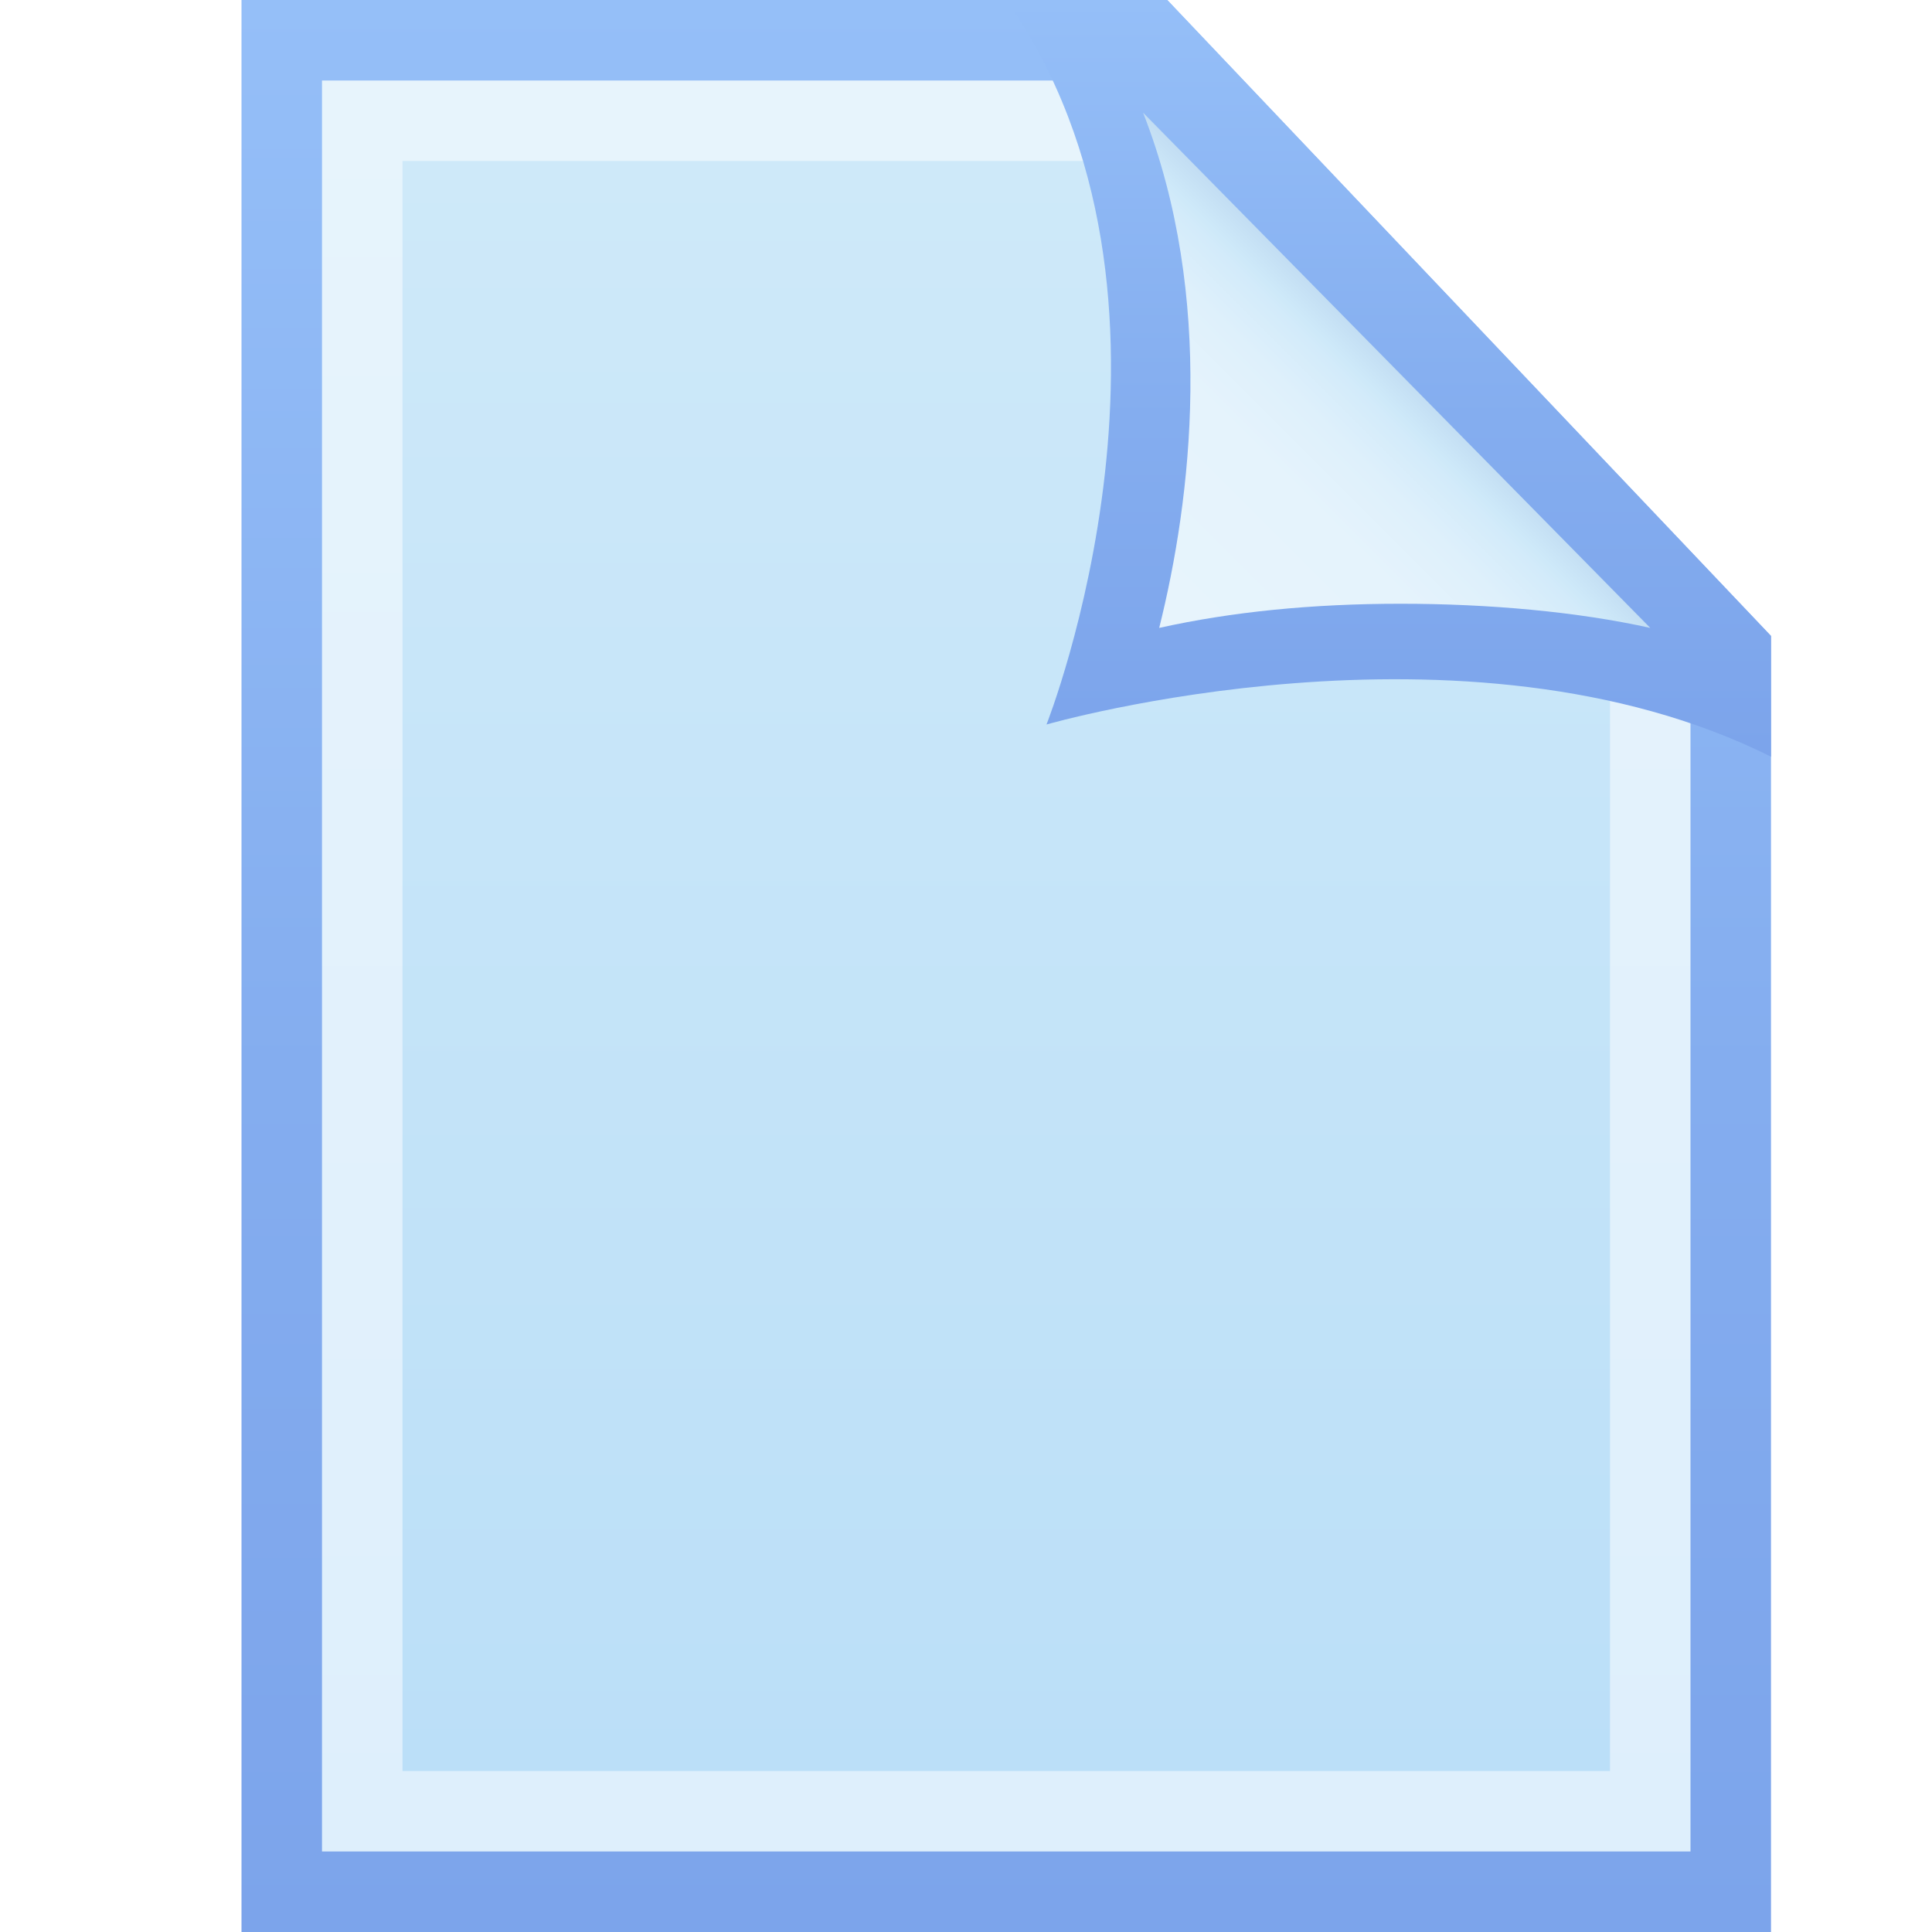
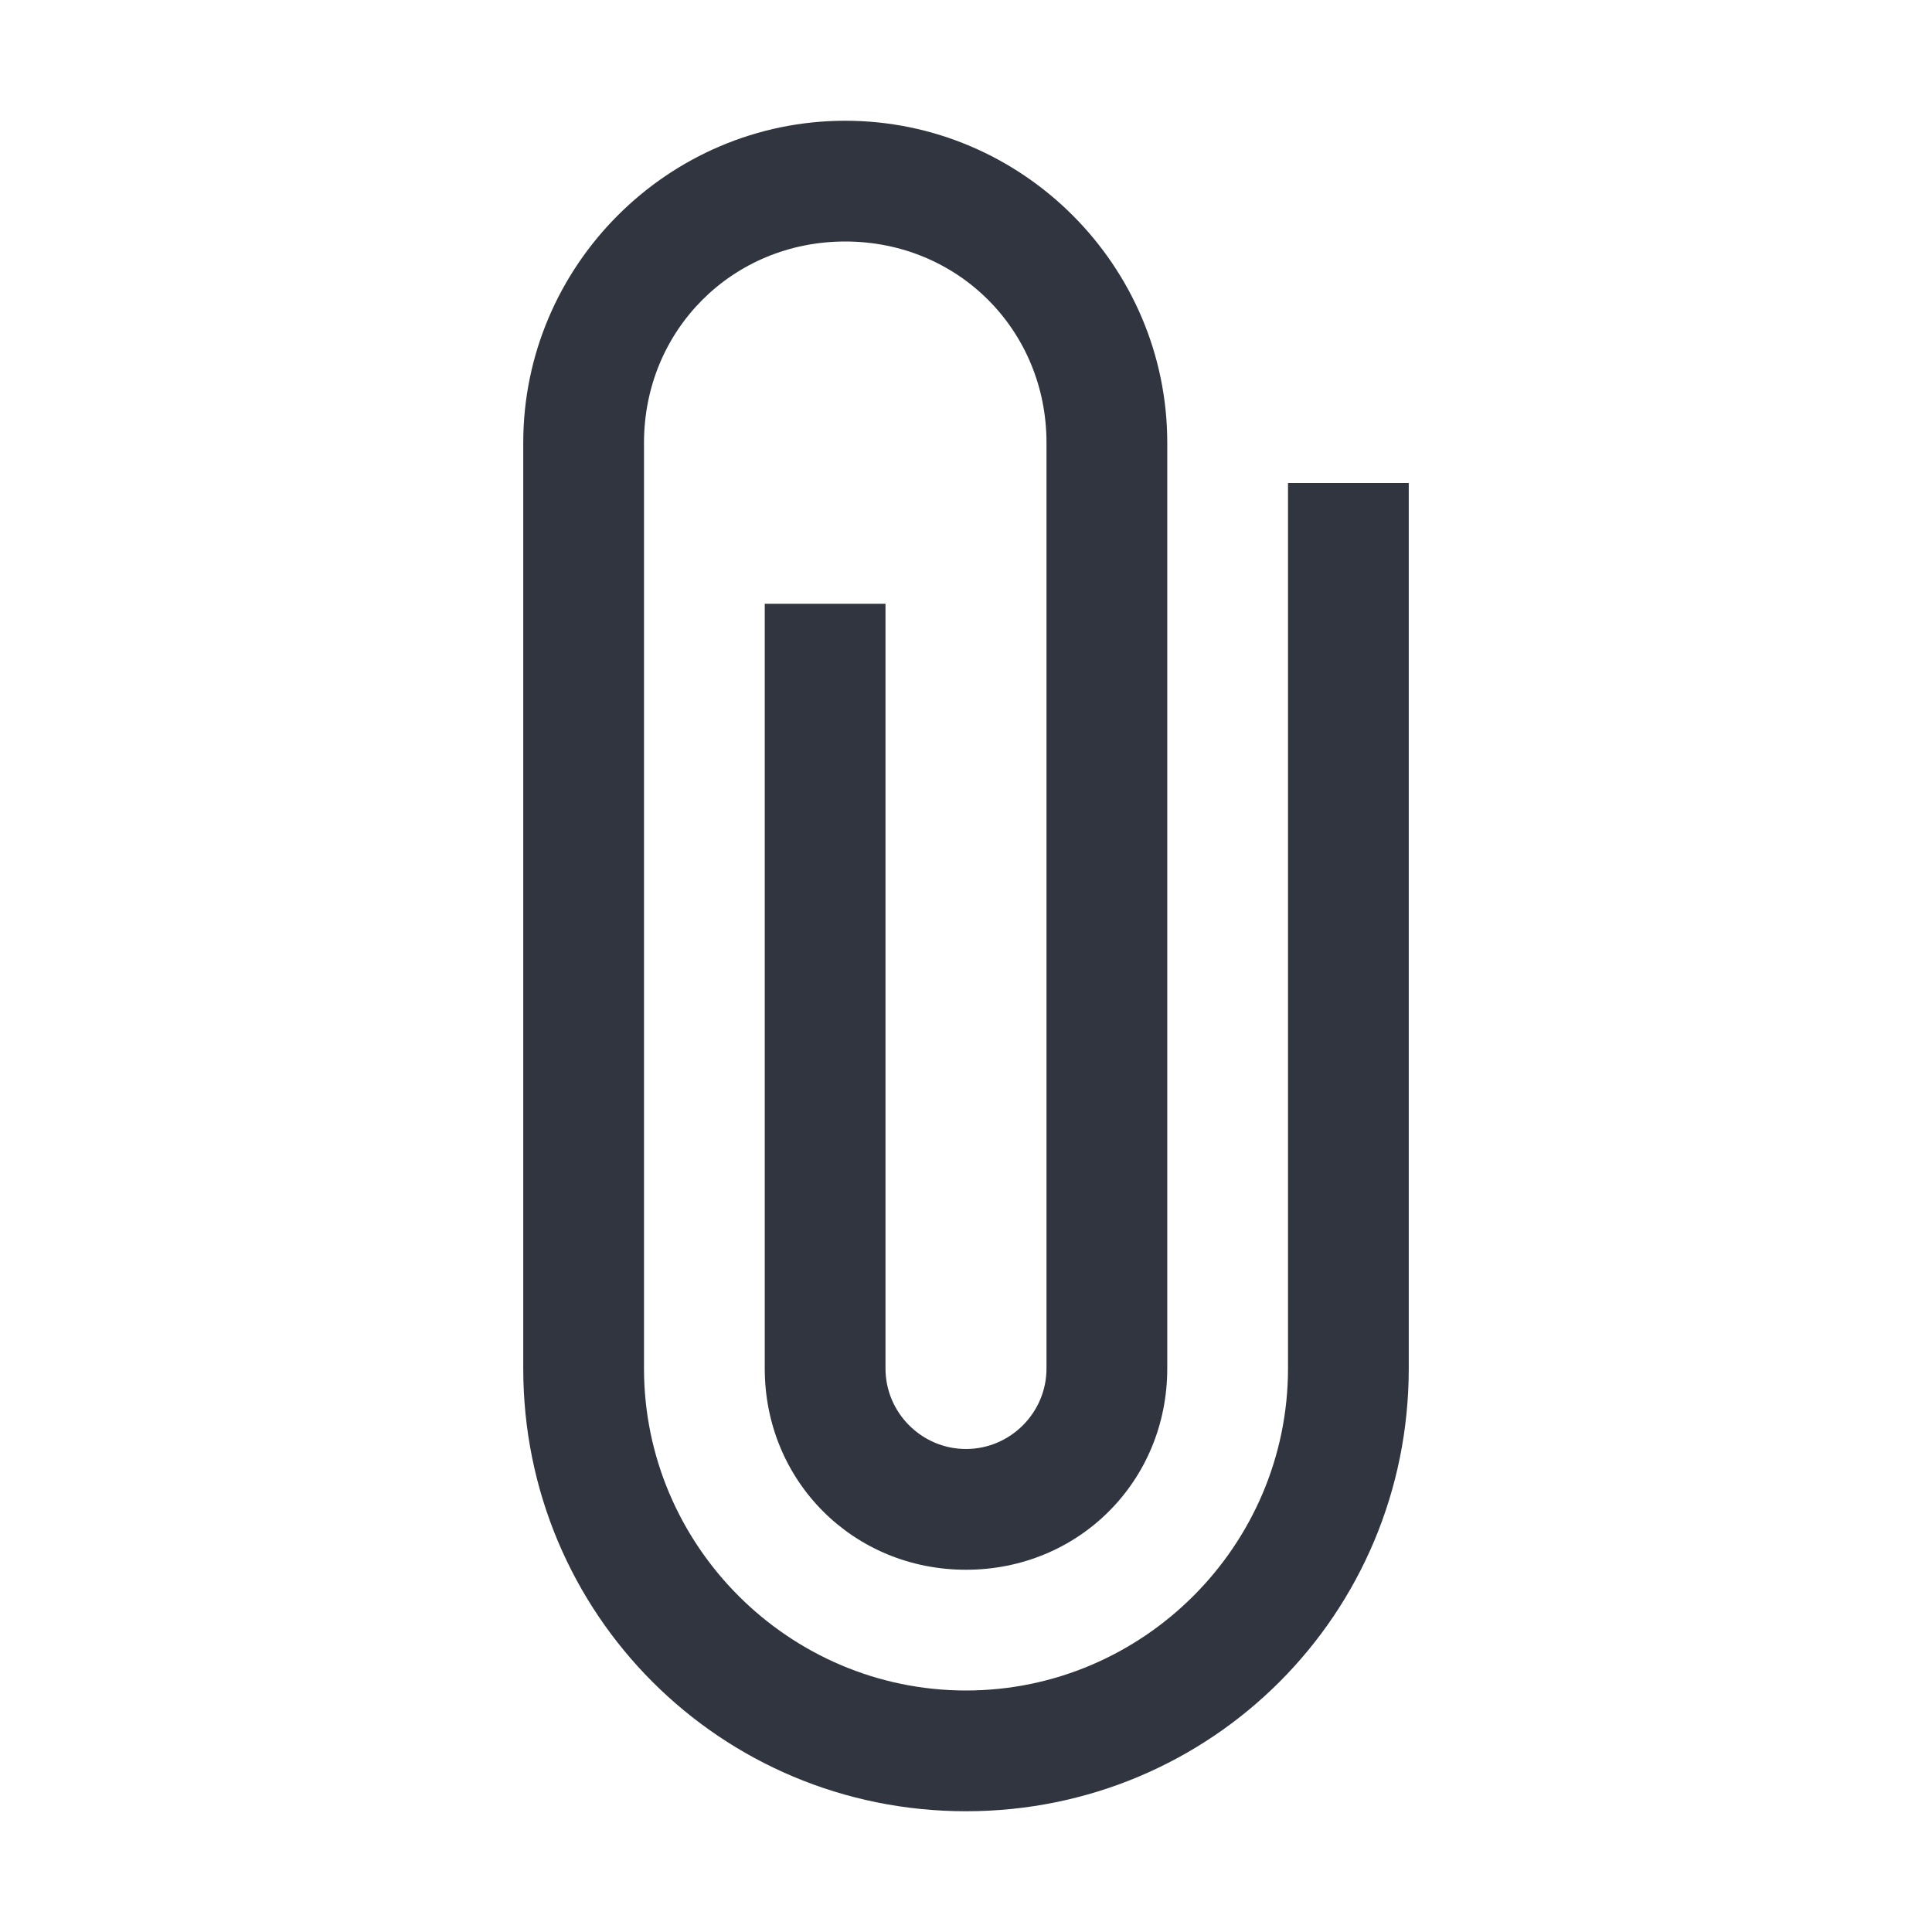
- <svg xmlns="http://www.w3.org/2000/svg" version="1.1" x="0px" y="0px" width="24px" height="24px" viewBox="-3 0 24 24" style="overflow:visible;enable-background:new -3 0 24 24;" xml:space="preserve" preserveAspectRatio="xMinYMid meet">
-   <defs>
- </defs>
-   <linearGradient id="SVGID_1_" gradientUnits="userSpaceOnUse" x1="9.499" y1="0" x2="9.499" y2="24">
-     <stop offset="0" style="stop-color:#95BFF8" />
-     <stop offset="0.557" style="stop-color:#84ADEF" />
-     <stop offset="1" style="stop-color:#7CA4EB" />
-   </linearGradient>
-   <polygon style="fill:url(#SVGID_1_);" points="11.5,0 0,0 0,24 19,24 19,7.9 " />
-   <linearGradient id="SVGID_2_" gradientUnits="userSpaceOnUse" x1="9.499" y1="1" x2="9.499" y2="23">
-     <stop offset="0" style="stop-color:#E7F4FC" />
-     <stop offset="1" style="stop-color:#DEEFFC" />
-   </linearGradient>
-   <polygon style="fill:url(#SVGID_2_);" points="1,23 1,1 11.1,1 18,8.3 18,23 " />
-   <linearGradient id="SVGID_3_" gradientUnits="userSpaceOnUse" x1="9.499" y1="2" x2="9.499" y2="22">
-     <stop offset="0" style="stop-color:#CEE9F9" />
-     <stop offset="1" style="stop-color:#BBDFF8" />
-   </linearGradient>
-   <polygon style="fill:url(#SVGID_3_);" points="2,22 2,2 10.6,2 17,8.7 17,22 " />
-   <linearGradient id="SVGID_4_" gradientUnits="userSpaceOnUse" x1="14.245" y1="0" x2="14.245" y2="9.359">
-     <stop offset="0" style="stop-color:#95BFF8" />
-     <stop offset="0.557" style="stop-color:#84ADEF" />
-     <stop offset="1" style="stop-color:#7CA4EB" />
-   </linearGradient>
-   <path style="fill:url(#SVGID_4_);" d="M10,9c0,0,5.2-1.5,9,0.4c0-0.1,0-1.5,0-1.5L11.5,0c0,0-1.8,0-2,0C12.1,3.7,10,9,10,9z" />
-   <linearGradient id="SVGID_5_" gradientUnits="userSpaceOnUse" x1="11.322" y1="7.545" x2="14.45" y2="4.417">
-     <stop offset="0" style="stop-color:#E7F4FC" />
-     <stop offset="0.518" style="stop-color:#E5F3FC" />
-     <stop offset="0.705" style="stop-color:#DEF0FB" />
-     <stop offset="0.837" style="stop-color:#D3EBFA" />
-     <stop offset="0.872" style="stop-color:#CEE9F9" />
-     <stop offset="1" style="stop-color:#BDD8F0" />
-   </linearGradient>
-   <path style="fill:url(#SVGID_5_);" d="M17.5,7.8c-0.9-0.2-2-0.3-3.1-0.3c-1.1,0-2.1,0.1-3,0.3c0.4-1.6,0.7-4.1-0.2-6.4L17.5,7.8z" />
+ <svg xmlns="http://www.w3.org/2000/svg" version="1.1" id="Layer_1" x="0px" y="0px" width="512px" height="512px" viewBox="0 0 512 512" enable-background="new 0 0 512 512" xml:space="preserve">
+   <defs id="defs10" />
+   <g id="Icon_3_" style="fill:#313540;fill-opacity:1">
+     <g id="g4" style="fill:#313540;fill-opacity:1">
+       <path d="M341.334,128v234.666C341.334,409.604,302.938,448,256,448c-46.937,0-85.333-38.396-85.333-85.334V117.334    C170.667,87.469,194.135,64,224,64c29.864,0,53.333,23.469,53.333,53.334v245.333c0,11.729-9.605,21.333-21.334,21.333    c-11.729,0-21.333-9.604-21.333-21.333V160h-32v202.667C202.667,392.531,226.135,416,256,416    c29.865,0,53.334-23.469,53.334-53.333V117.334C309.334,70.401,270.938,32,224,32c-46.938,0-85.334,38.401-85.334,85.334v245.332    C138.667,427.729,190.938,480,256,480c65.062,0,117.334-52.271,117.334-117.334V128H341.334z" id="path6" style="fill:#313540;fill-opacity:1" />
+     </g>
+   </g>
</svg>
